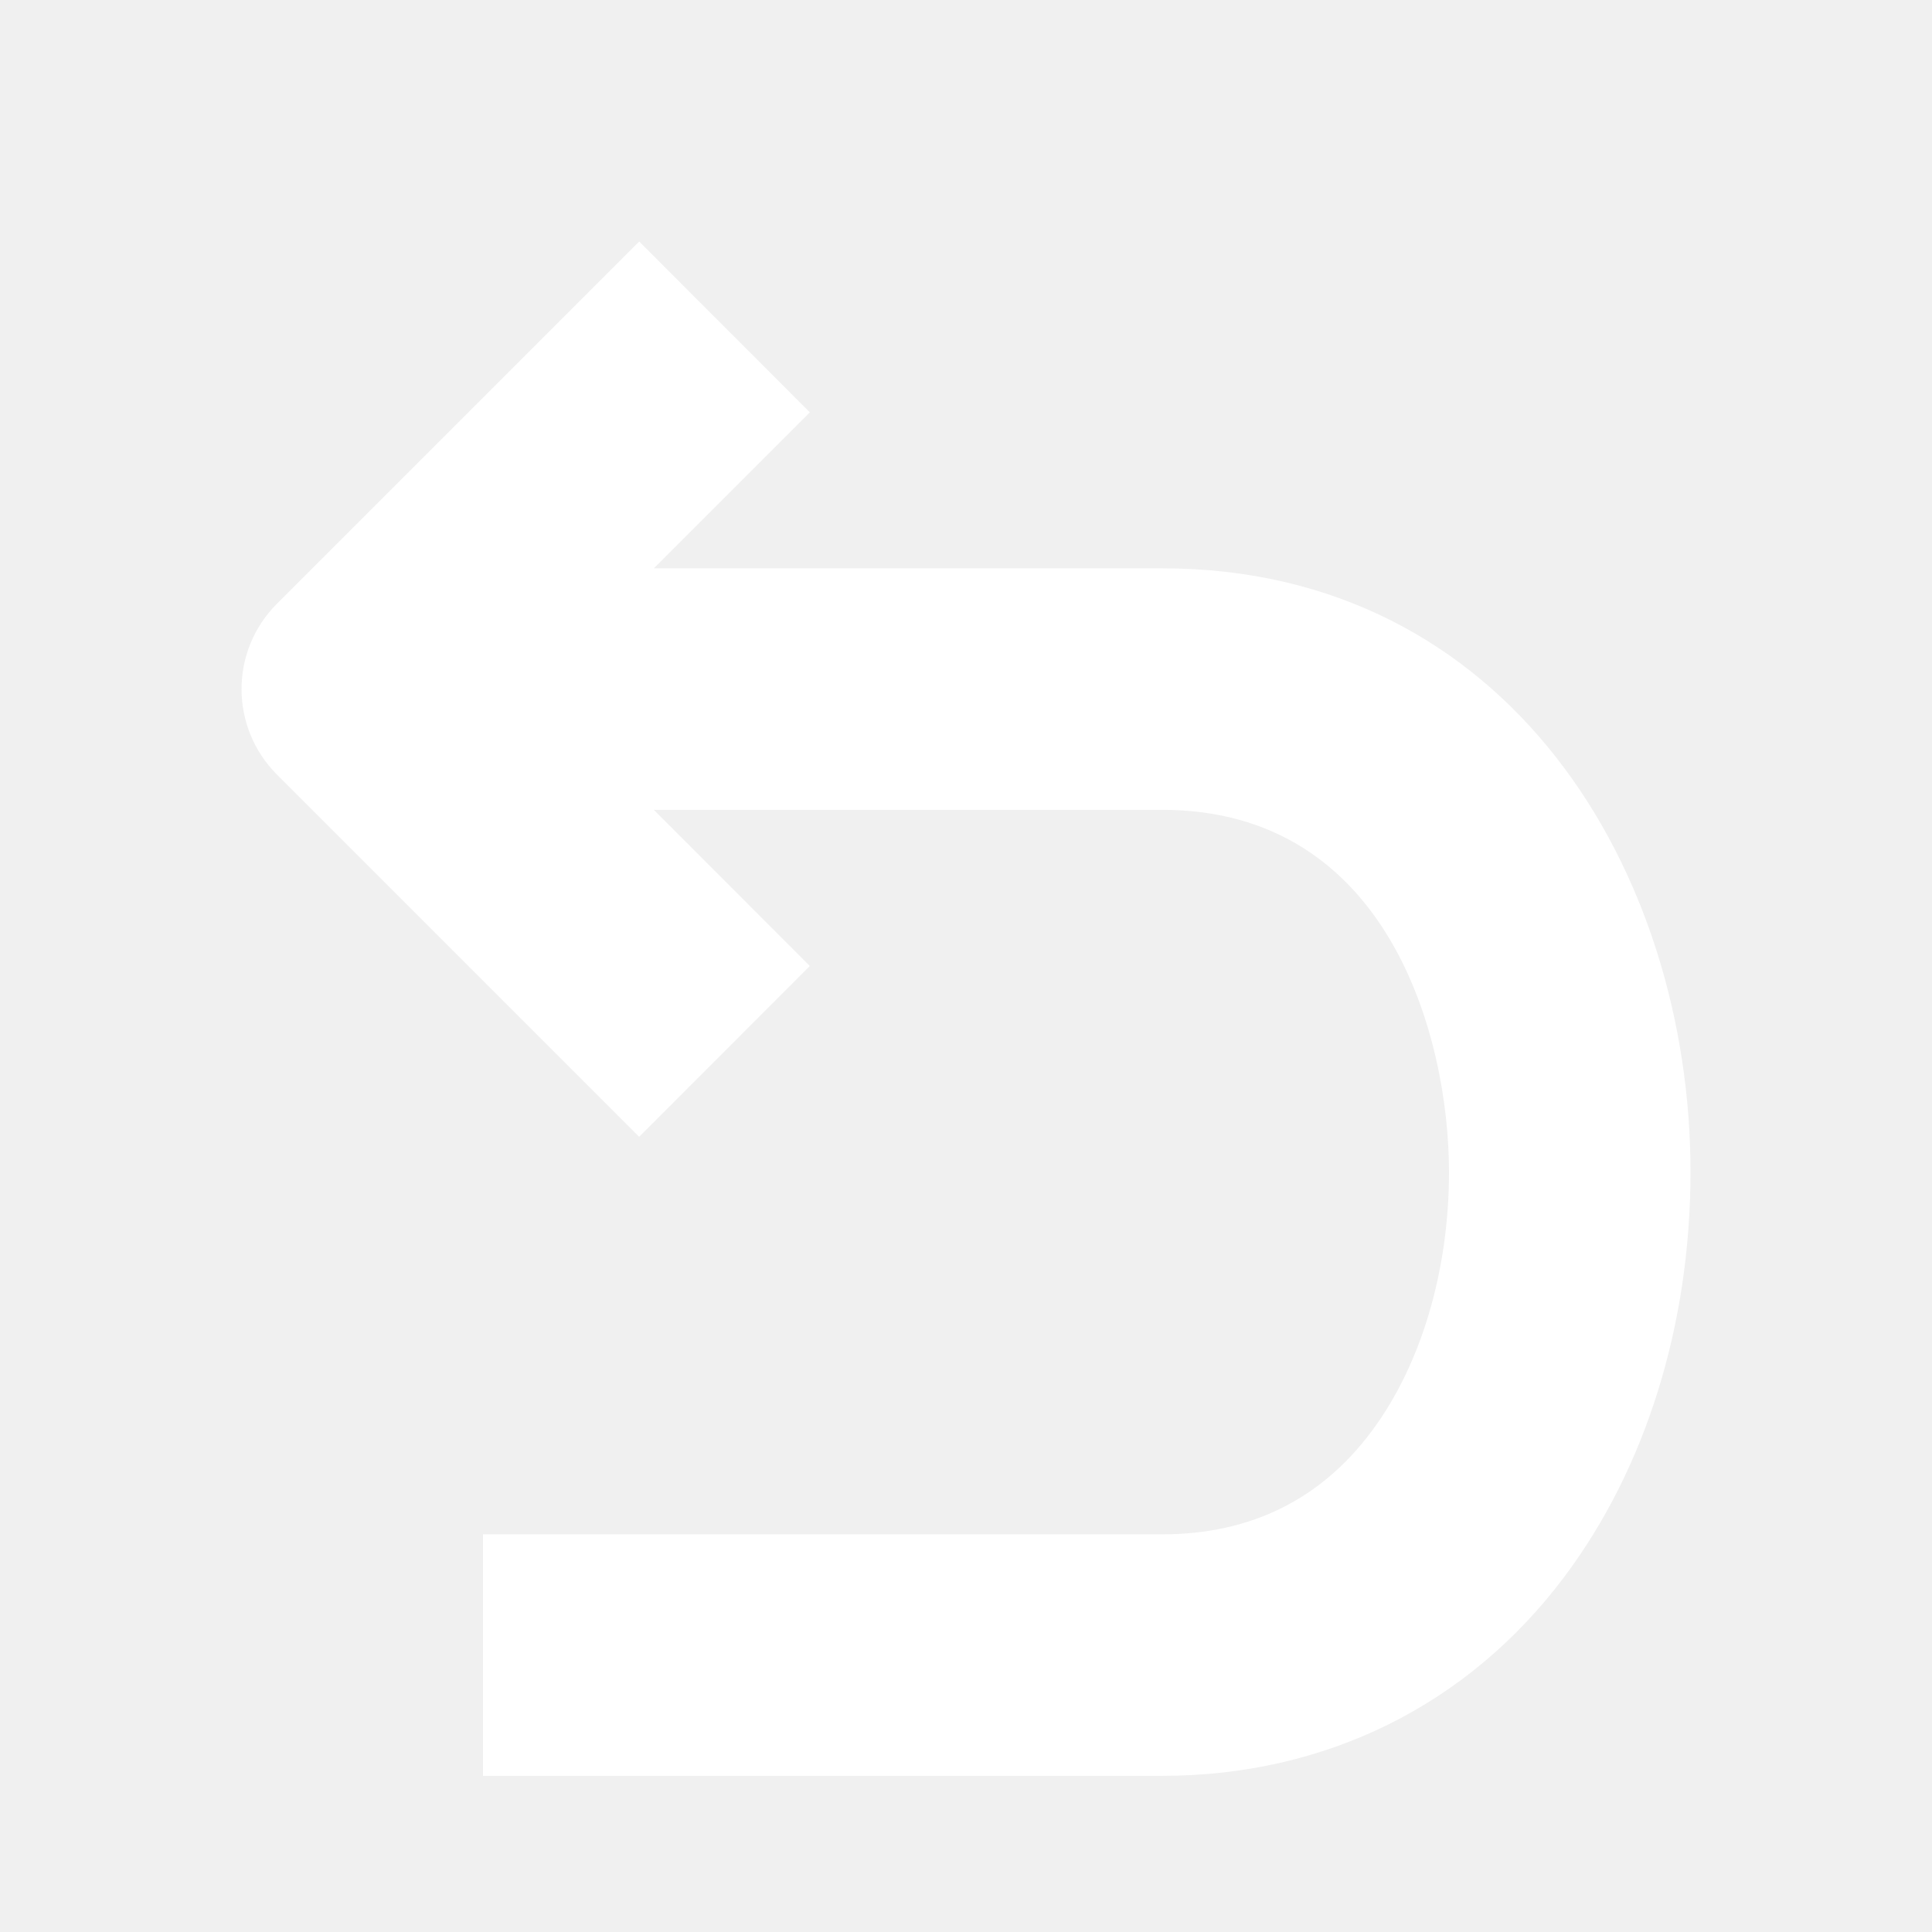
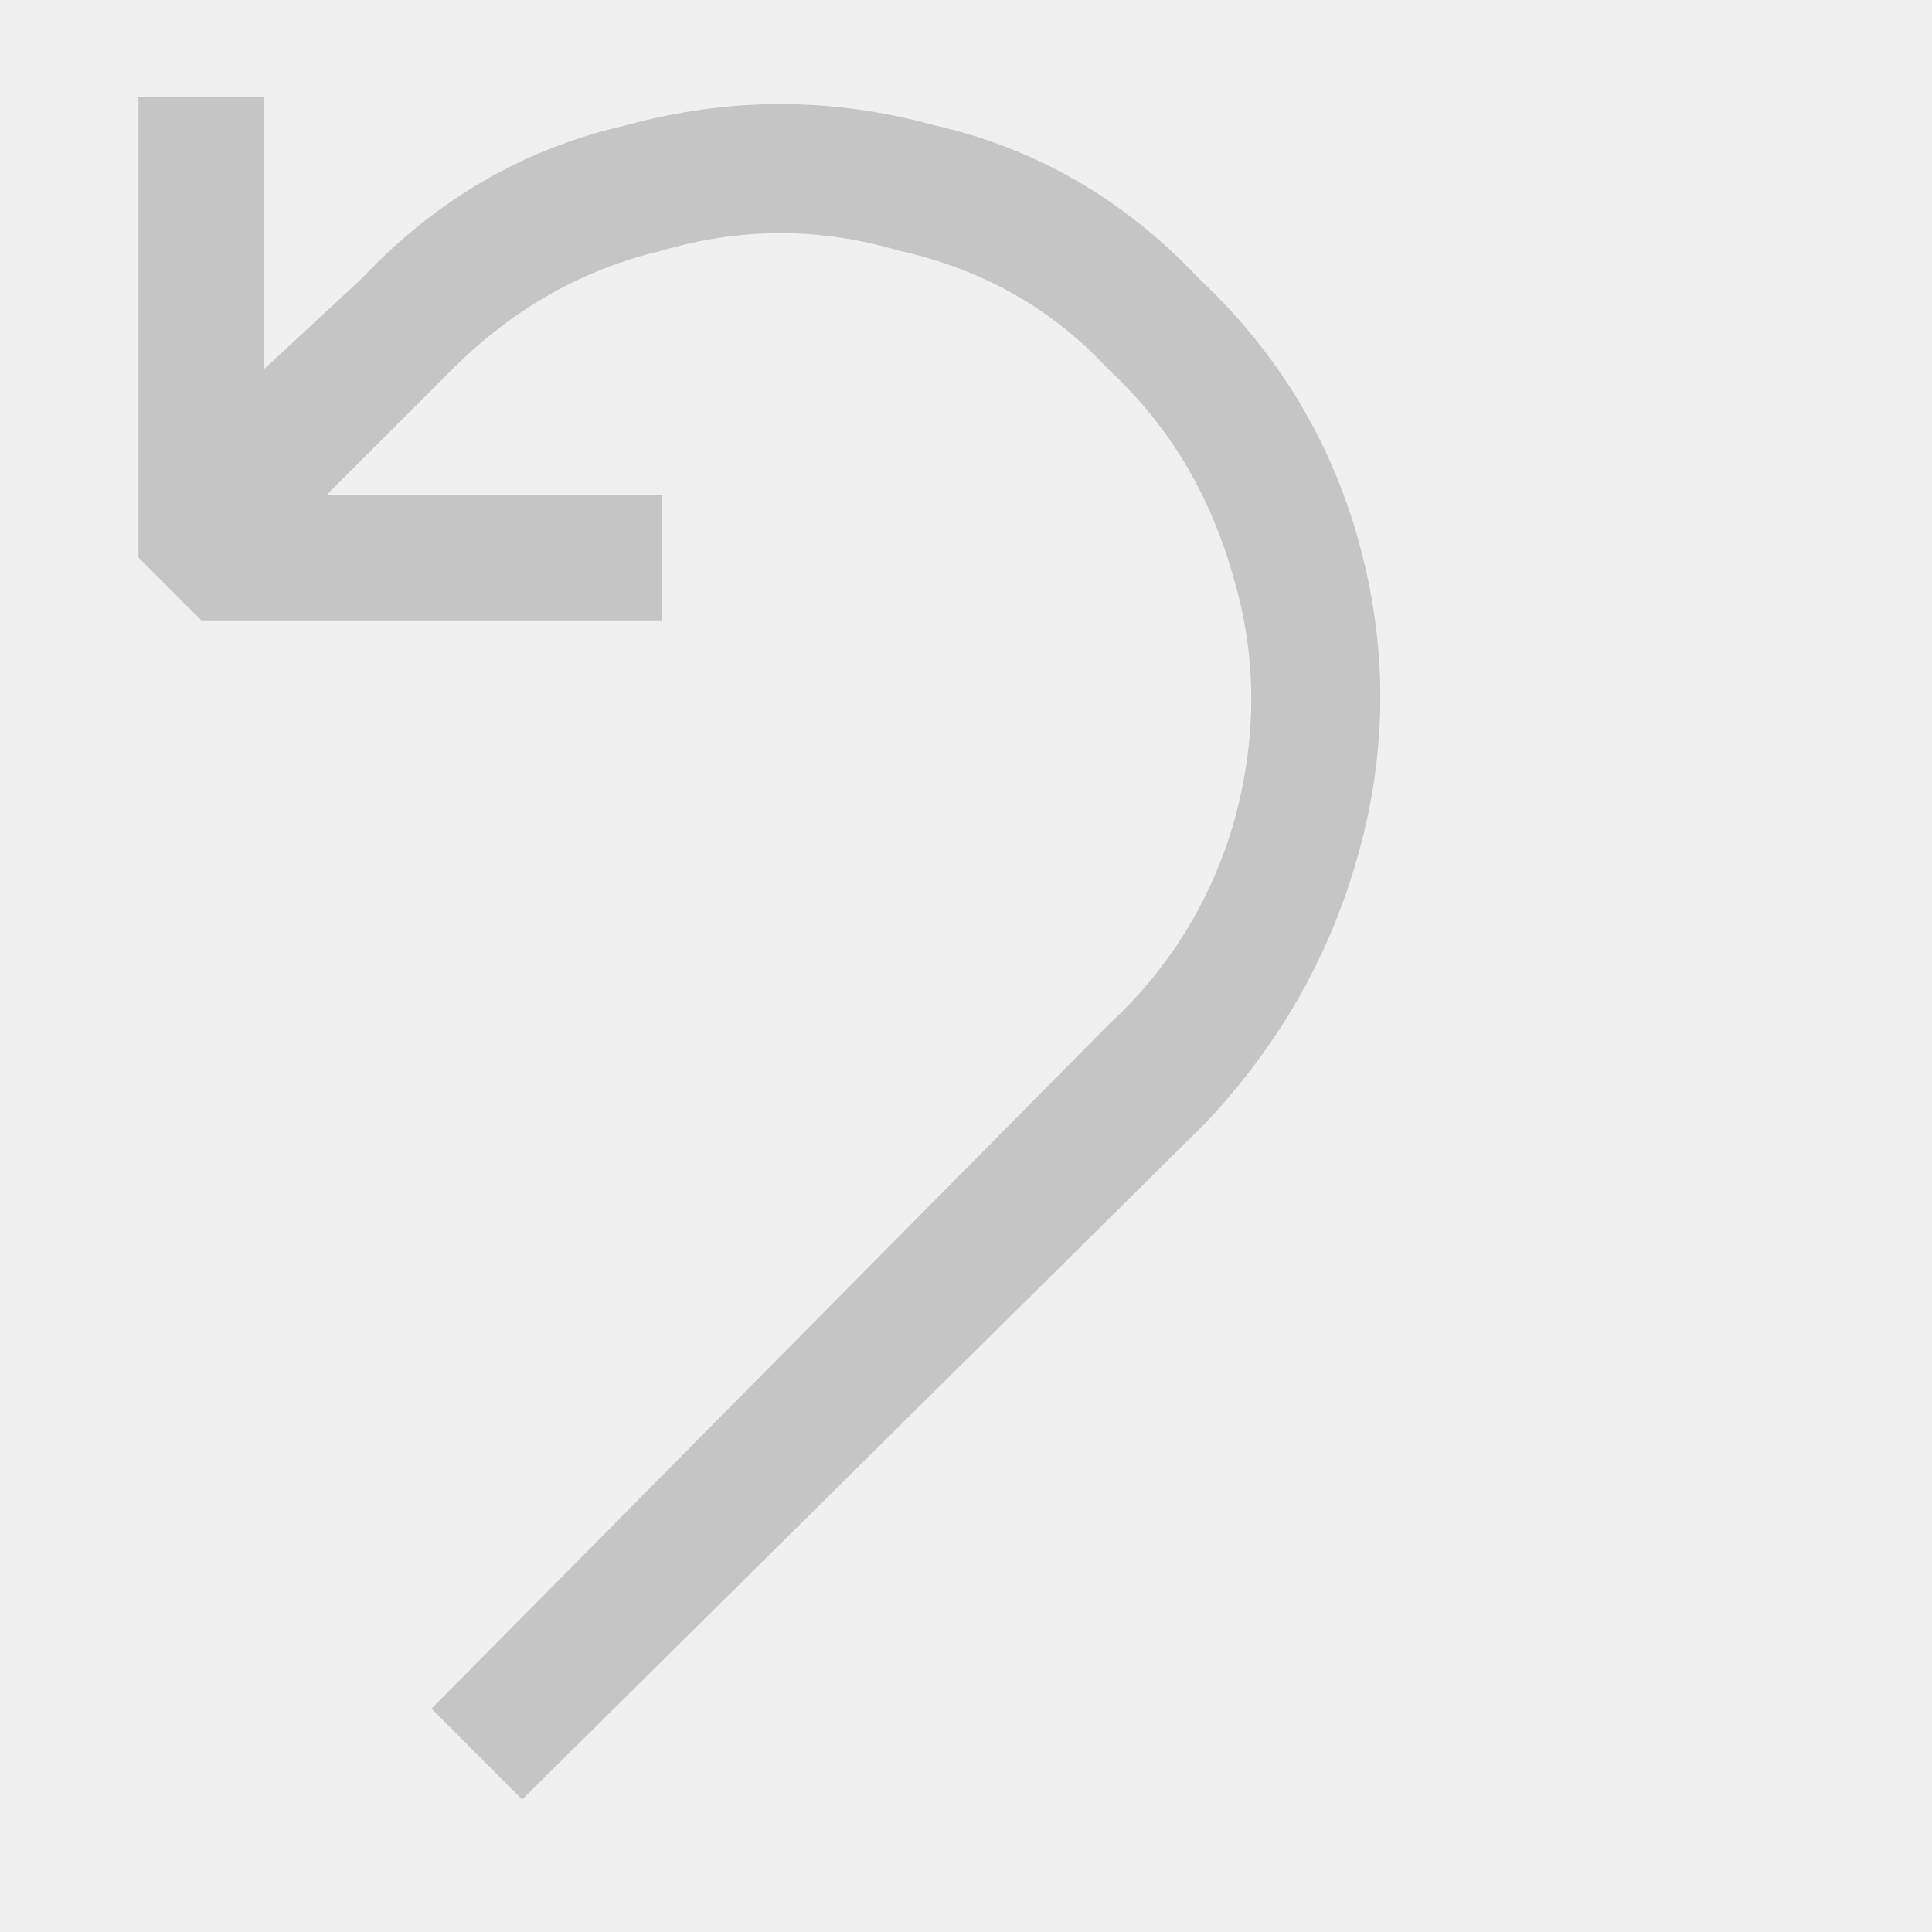
<svg xmlns="http://www.w3.org/2000/svg" width="12" height="12" viewBox="0 0 12 12" fill="none">
-   <path fill-rule="evenodd" clip-rule="evenodd" d="M3.97 7.061L5.03 6L4.061 5.03H7.219C8.625 5.03 9 6.445 9 7.28C9 7.896 8.825 8.483 8.517 8.893C8.201 9.316 7.763 9.53 7.219 9.53H3V11.03H7.219C8.232 11.03 9.119 10.591 9.717 9.793C10.222 9.12 10.5 8.227 10.5 7.28C10.5 5.417 9.373 3.53 7.219 3.53H4.061L5.03 2.561L3.97 1.5L1.72 3.75C1.427 4.043 1.427 4.517 1.72 4.811L3.97 7.061Z" fill="white" />
+   <path d="M0.86 0.603H1.64V2.293L2.247 1.73C2.709 1.239 3.258 0.921 3.893 0.777C4.529 0.603 5.164 0.603 5.8 0.777C6.436 0.921 6.984 1.239 7.447 1.73C7.938 2.192 8.27 2.741 8.443 3.377C8.617 4.012 8.617 4.648 8.443 5.283C8.27 5.919 7.952 6.482 7.49 6.973L3.243 11.177L2.68 10.613L6.883 6.367C7.259 6.02 7.519 5.601 7.663 5.11C7.808 4.59 7.808 4.084 7.663 3.593C7.519 3.073 7.259 2.64 6.883 2.293C6.537 1.918 6.103 1.672 5.583 1.557C5.092 1.412 4.601 1.412 4.11 1.557C3.619 1.672 3.186 1.918 2.81 2.293L2.03 3.073H4.11V3.853H1.25L0.86 3.463V0.603Z" fill="#C5C5C5" />
</svg>
